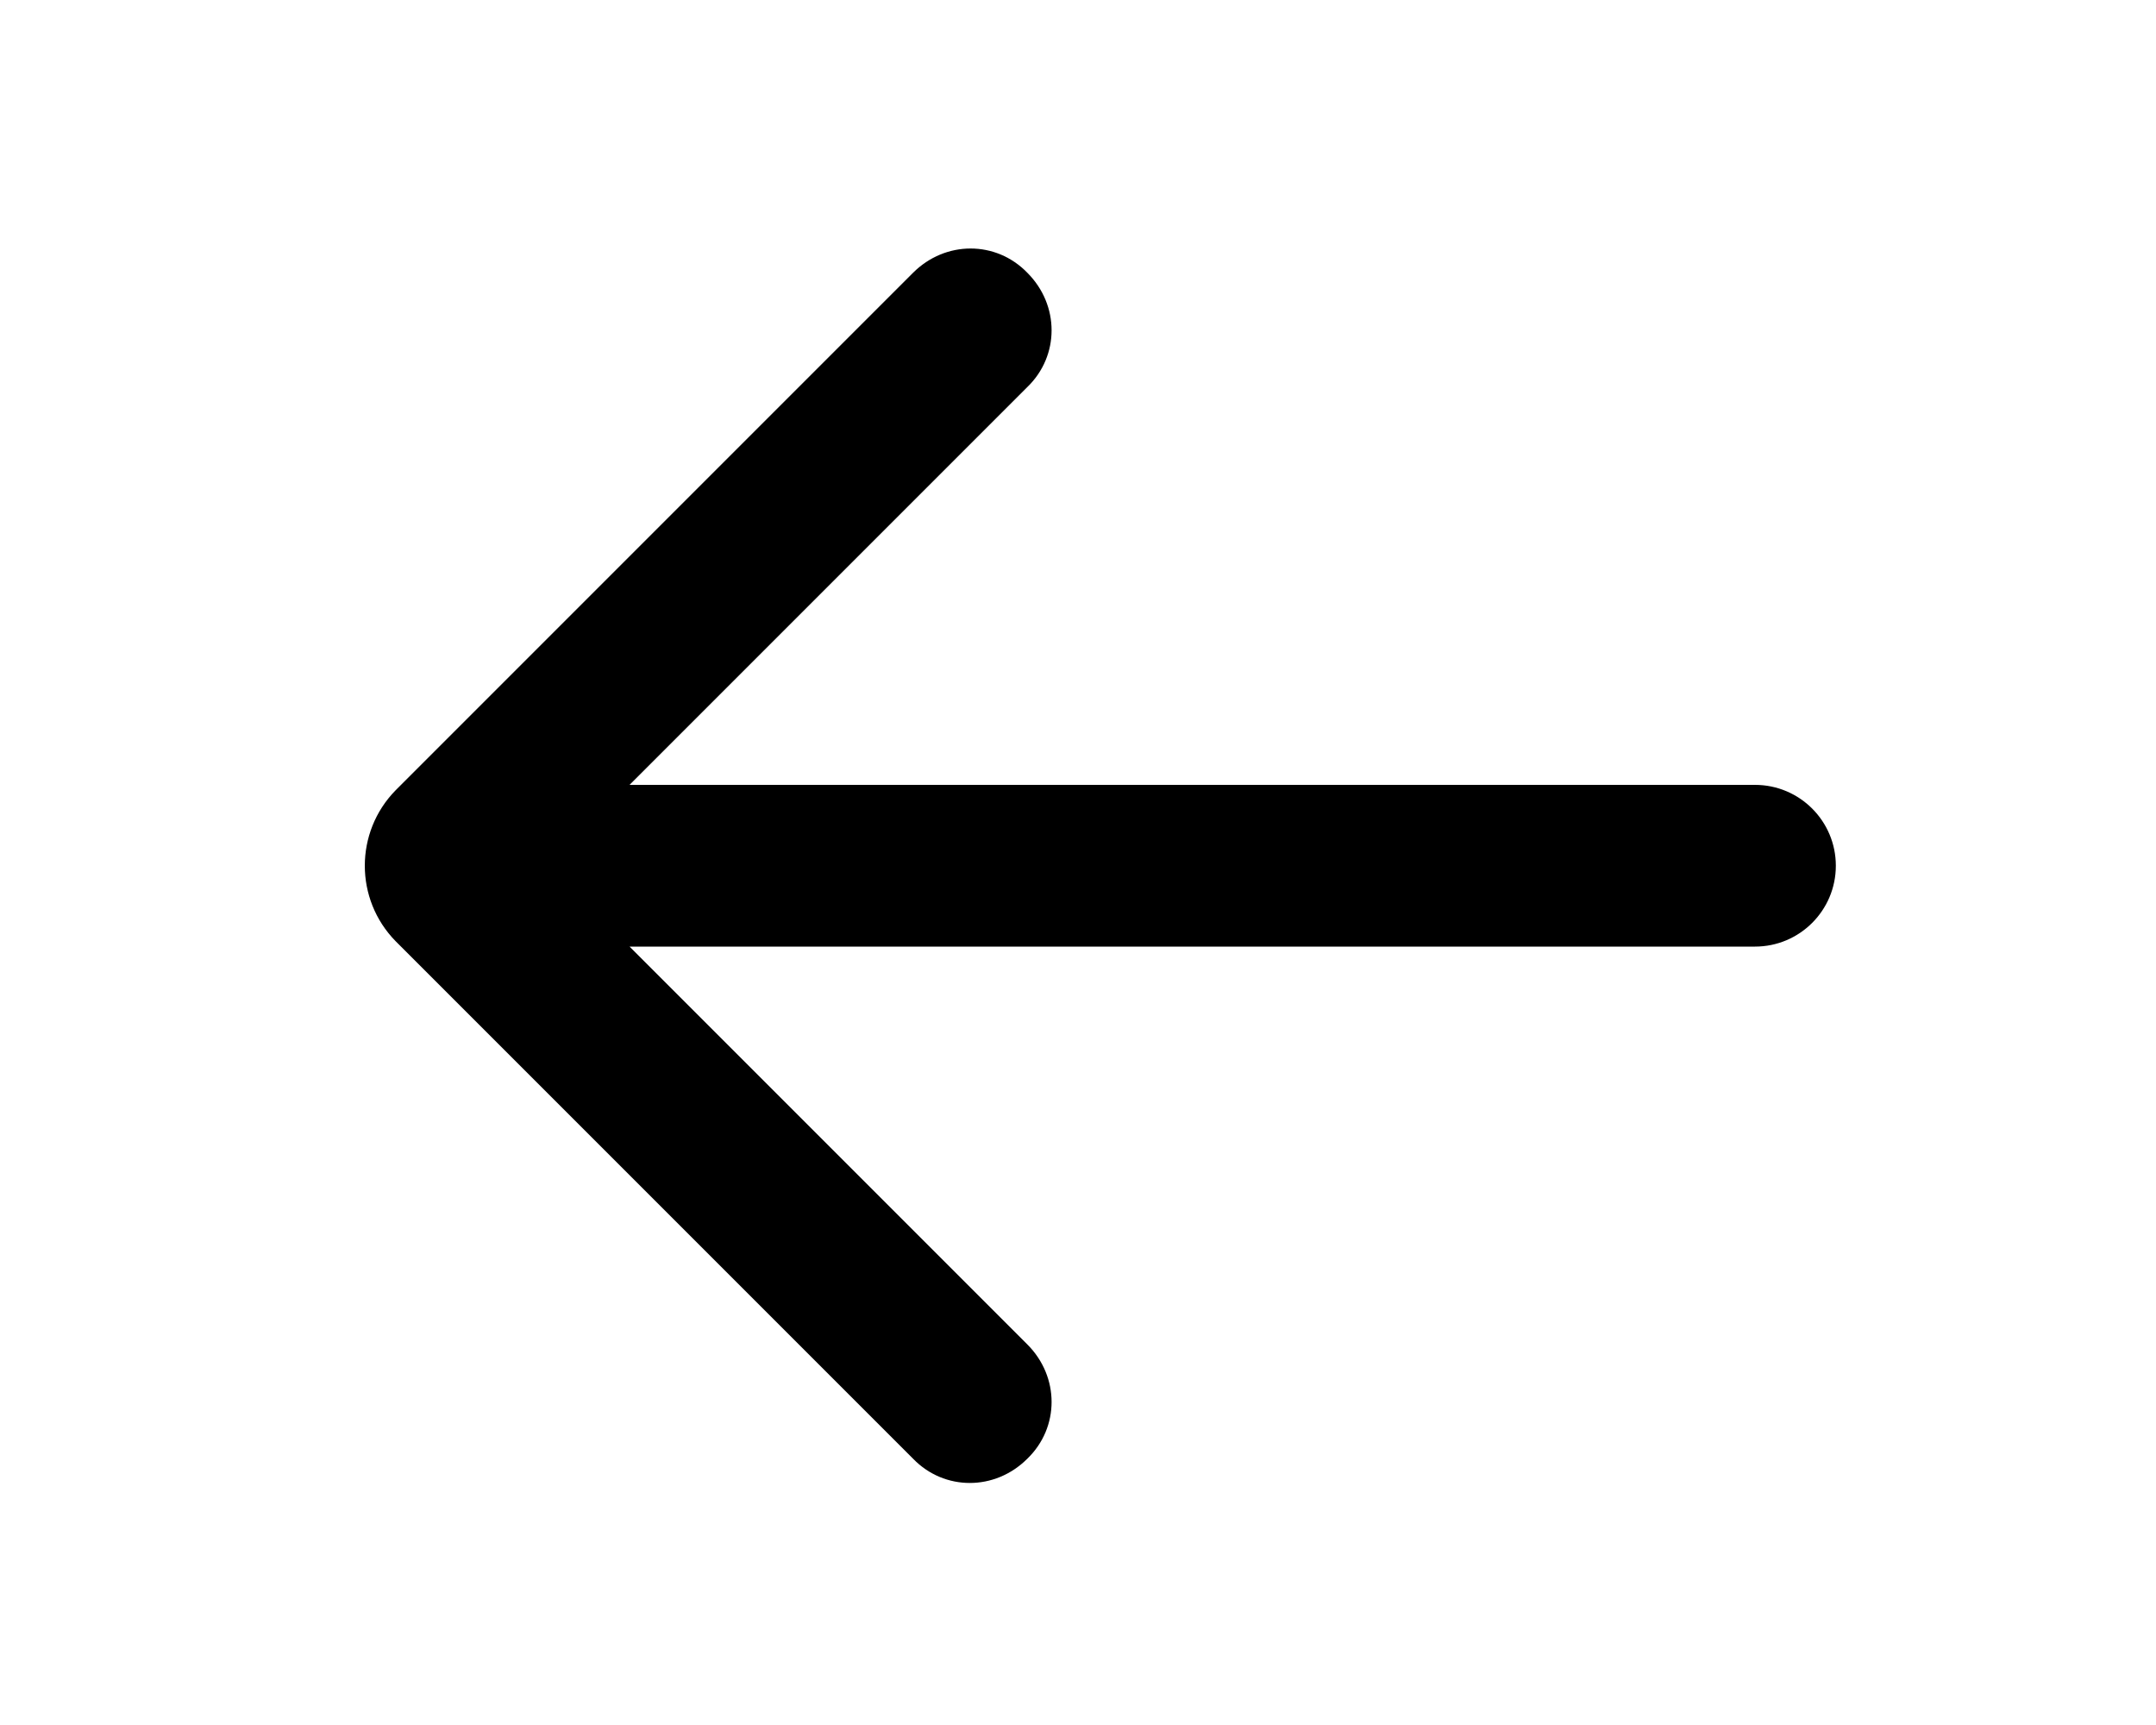
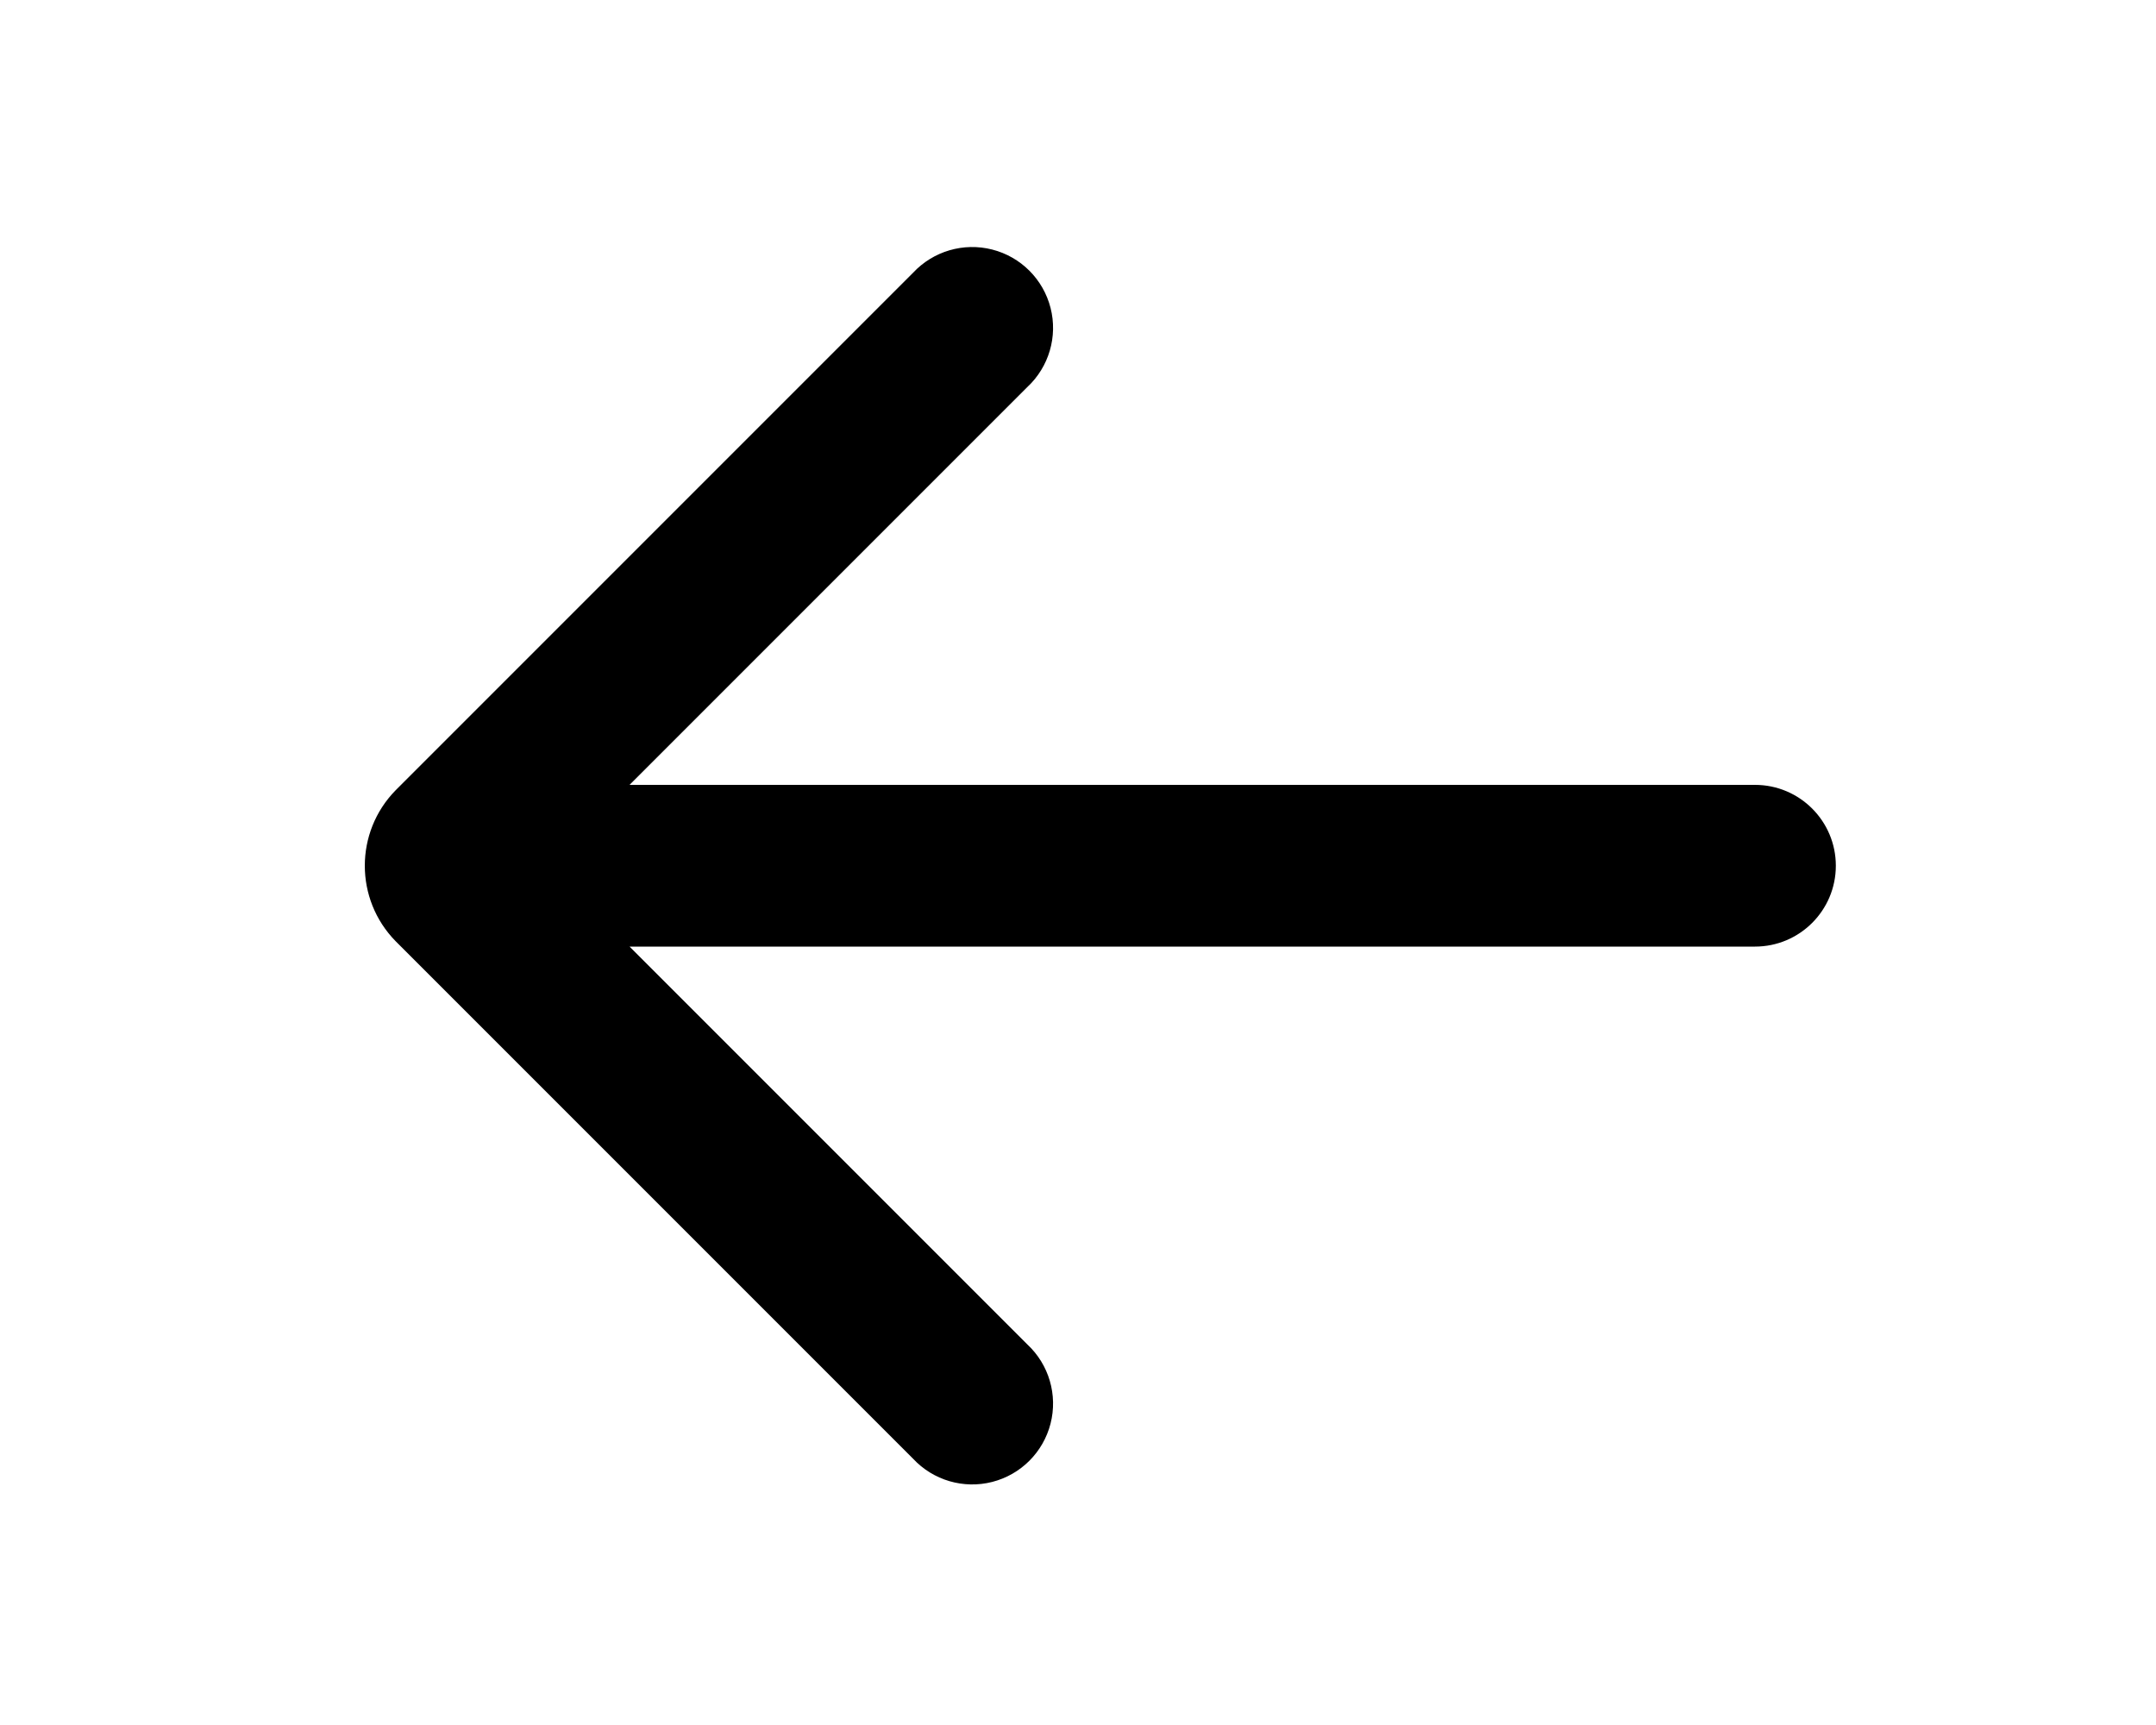
<svg xmlns="http://www.w3.org/2000/svg" viewBox="0 0 20 16" fill="currentColor">
-   <path fill-rule="evenodd" d="M5.84 7.28h10.44a.75.75 0 0 1 0 1.5H5.84l3.69 3.69c.3.3.3.77 0 1.06-.3.3-.77.3-1.06 0l-4.8-4.8a1 1 0 0 1 0-1.4l4.8-4.8c.3-.3.77-.3 1.06 0 .3.3.3.77 0 1.06L5.84 7.28Z" />
+   <path fill-rule="evenodd" d="M5.84 7.28h10.44a.75.75 0 0 1 0 1.5H5.84l3.69 3.69a.75.75 0 1 1-1.06 1.06l-4.8-4.8a1 1 0 0 1 0-1.4l4.8-4.8a.75.75 0 1 1 1.06 1.06L5.84 7.28Z" />
</svg>
